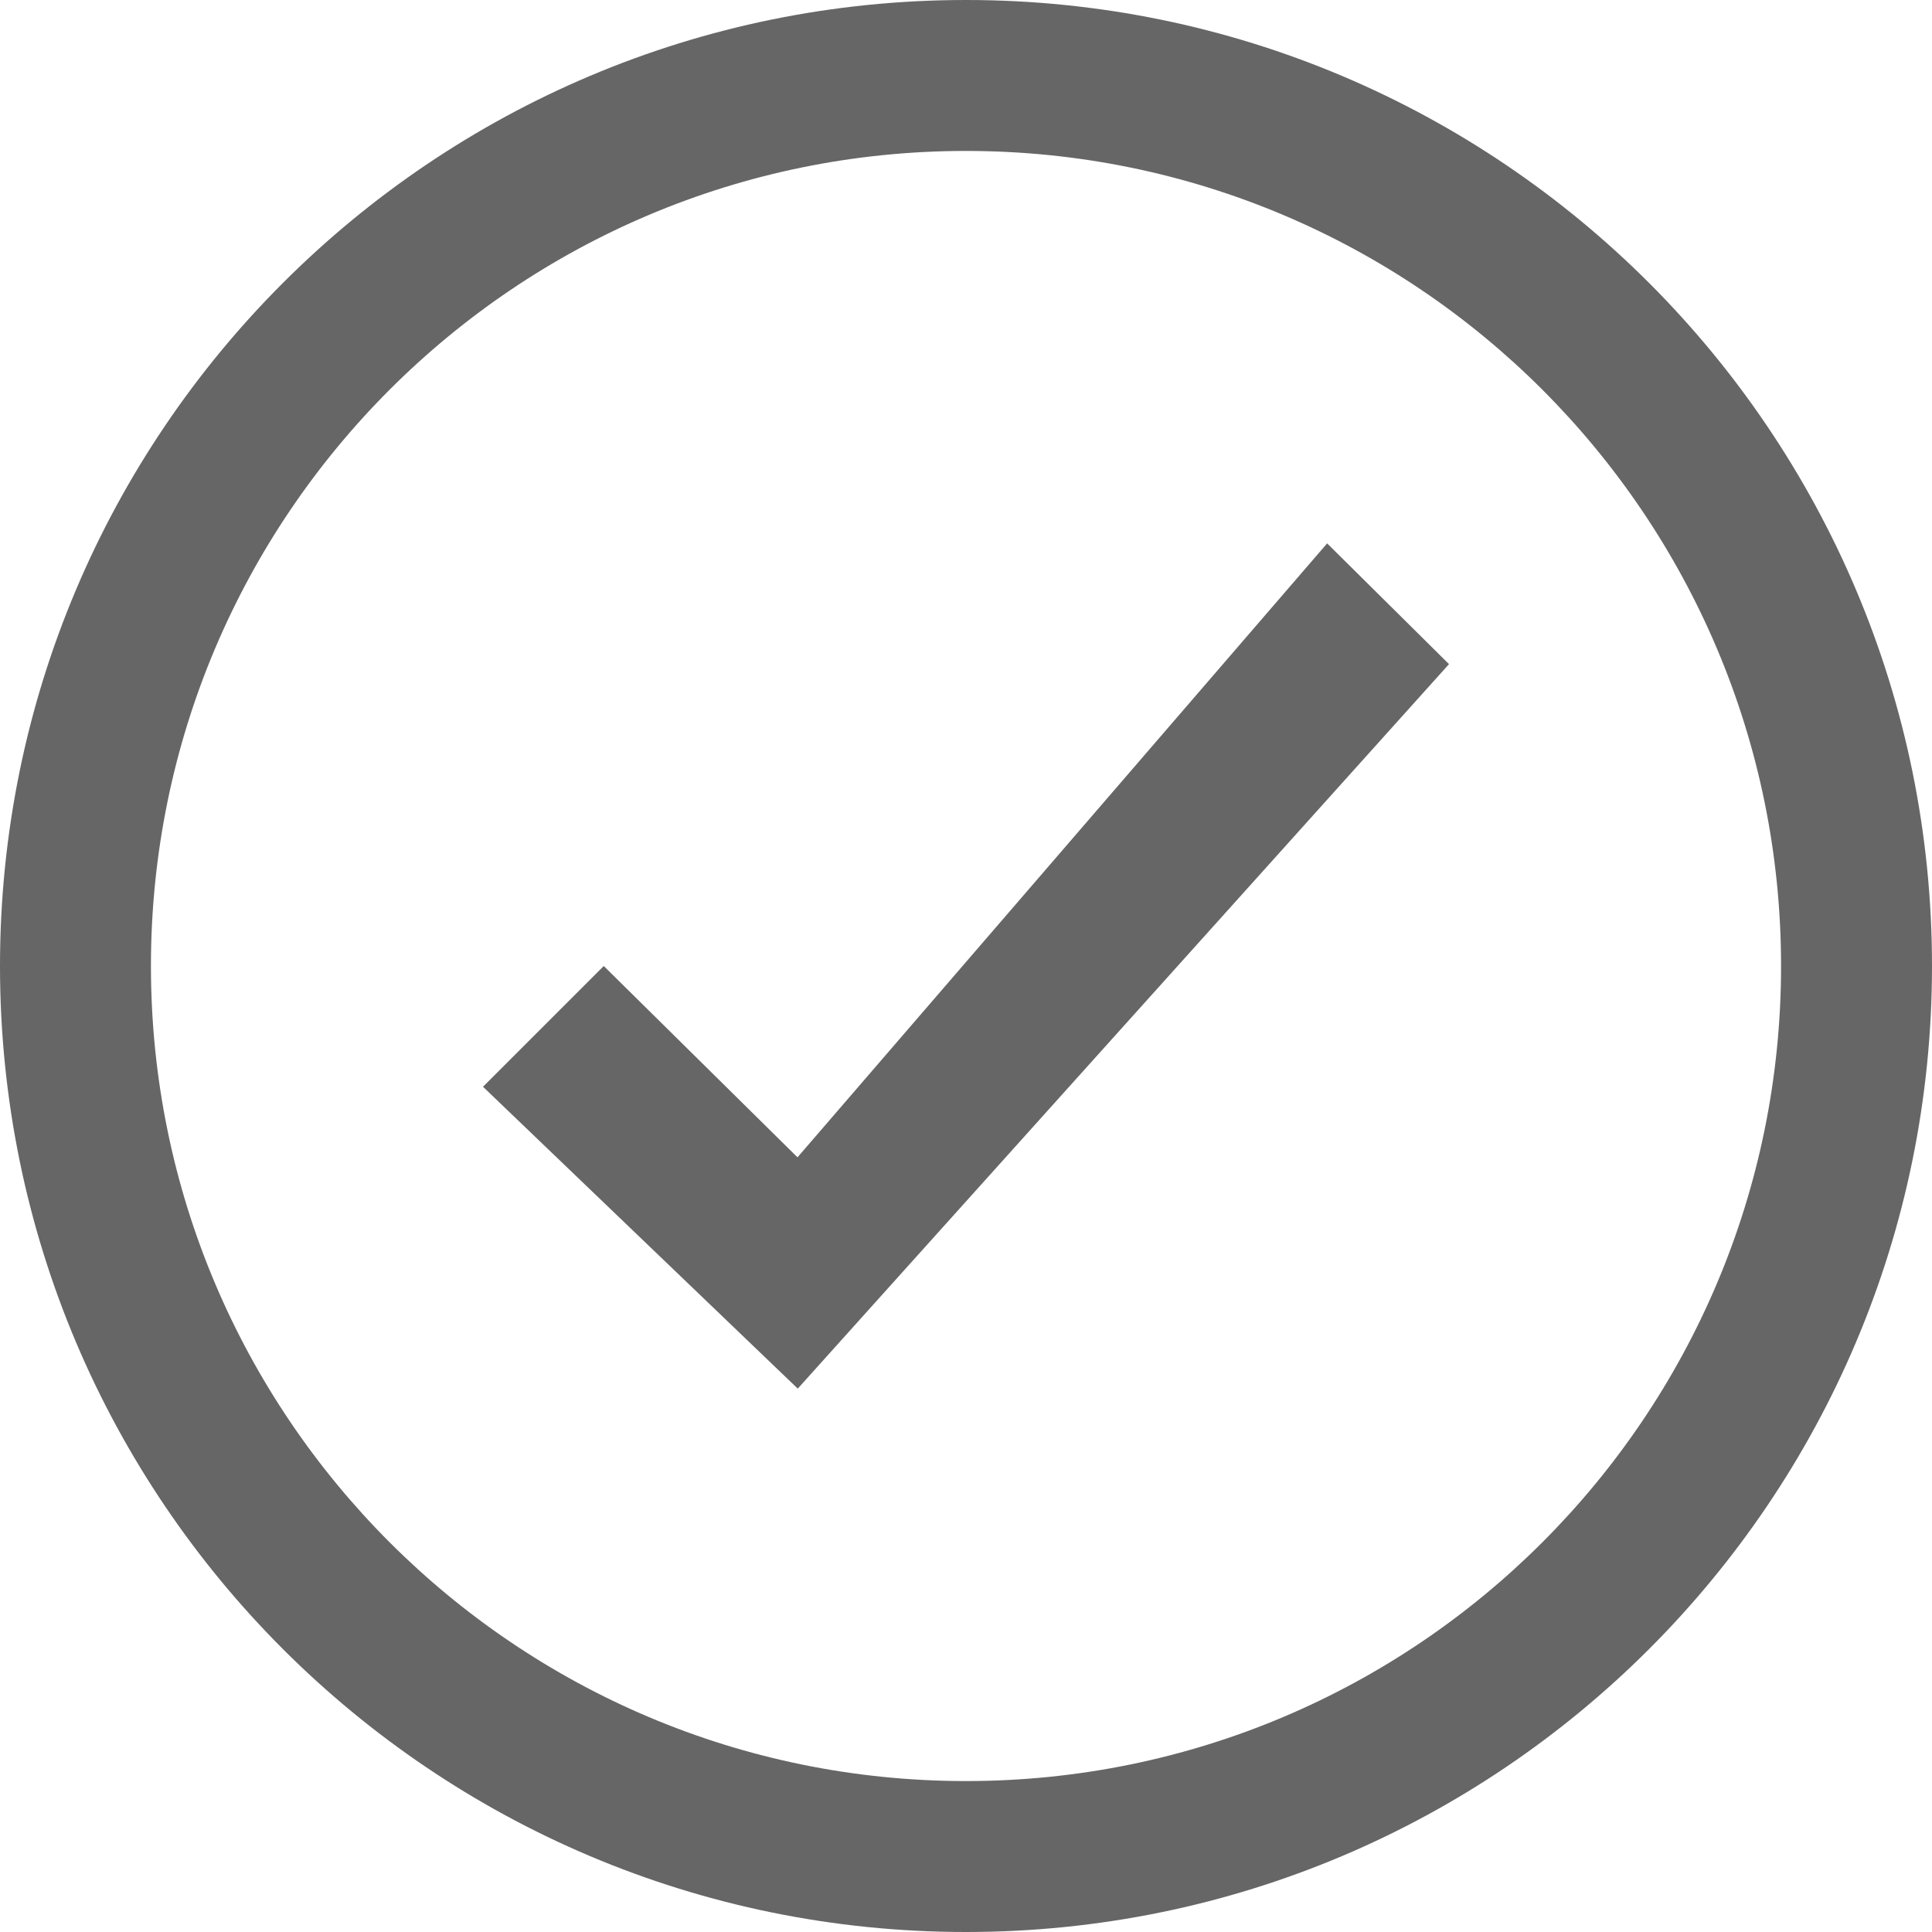
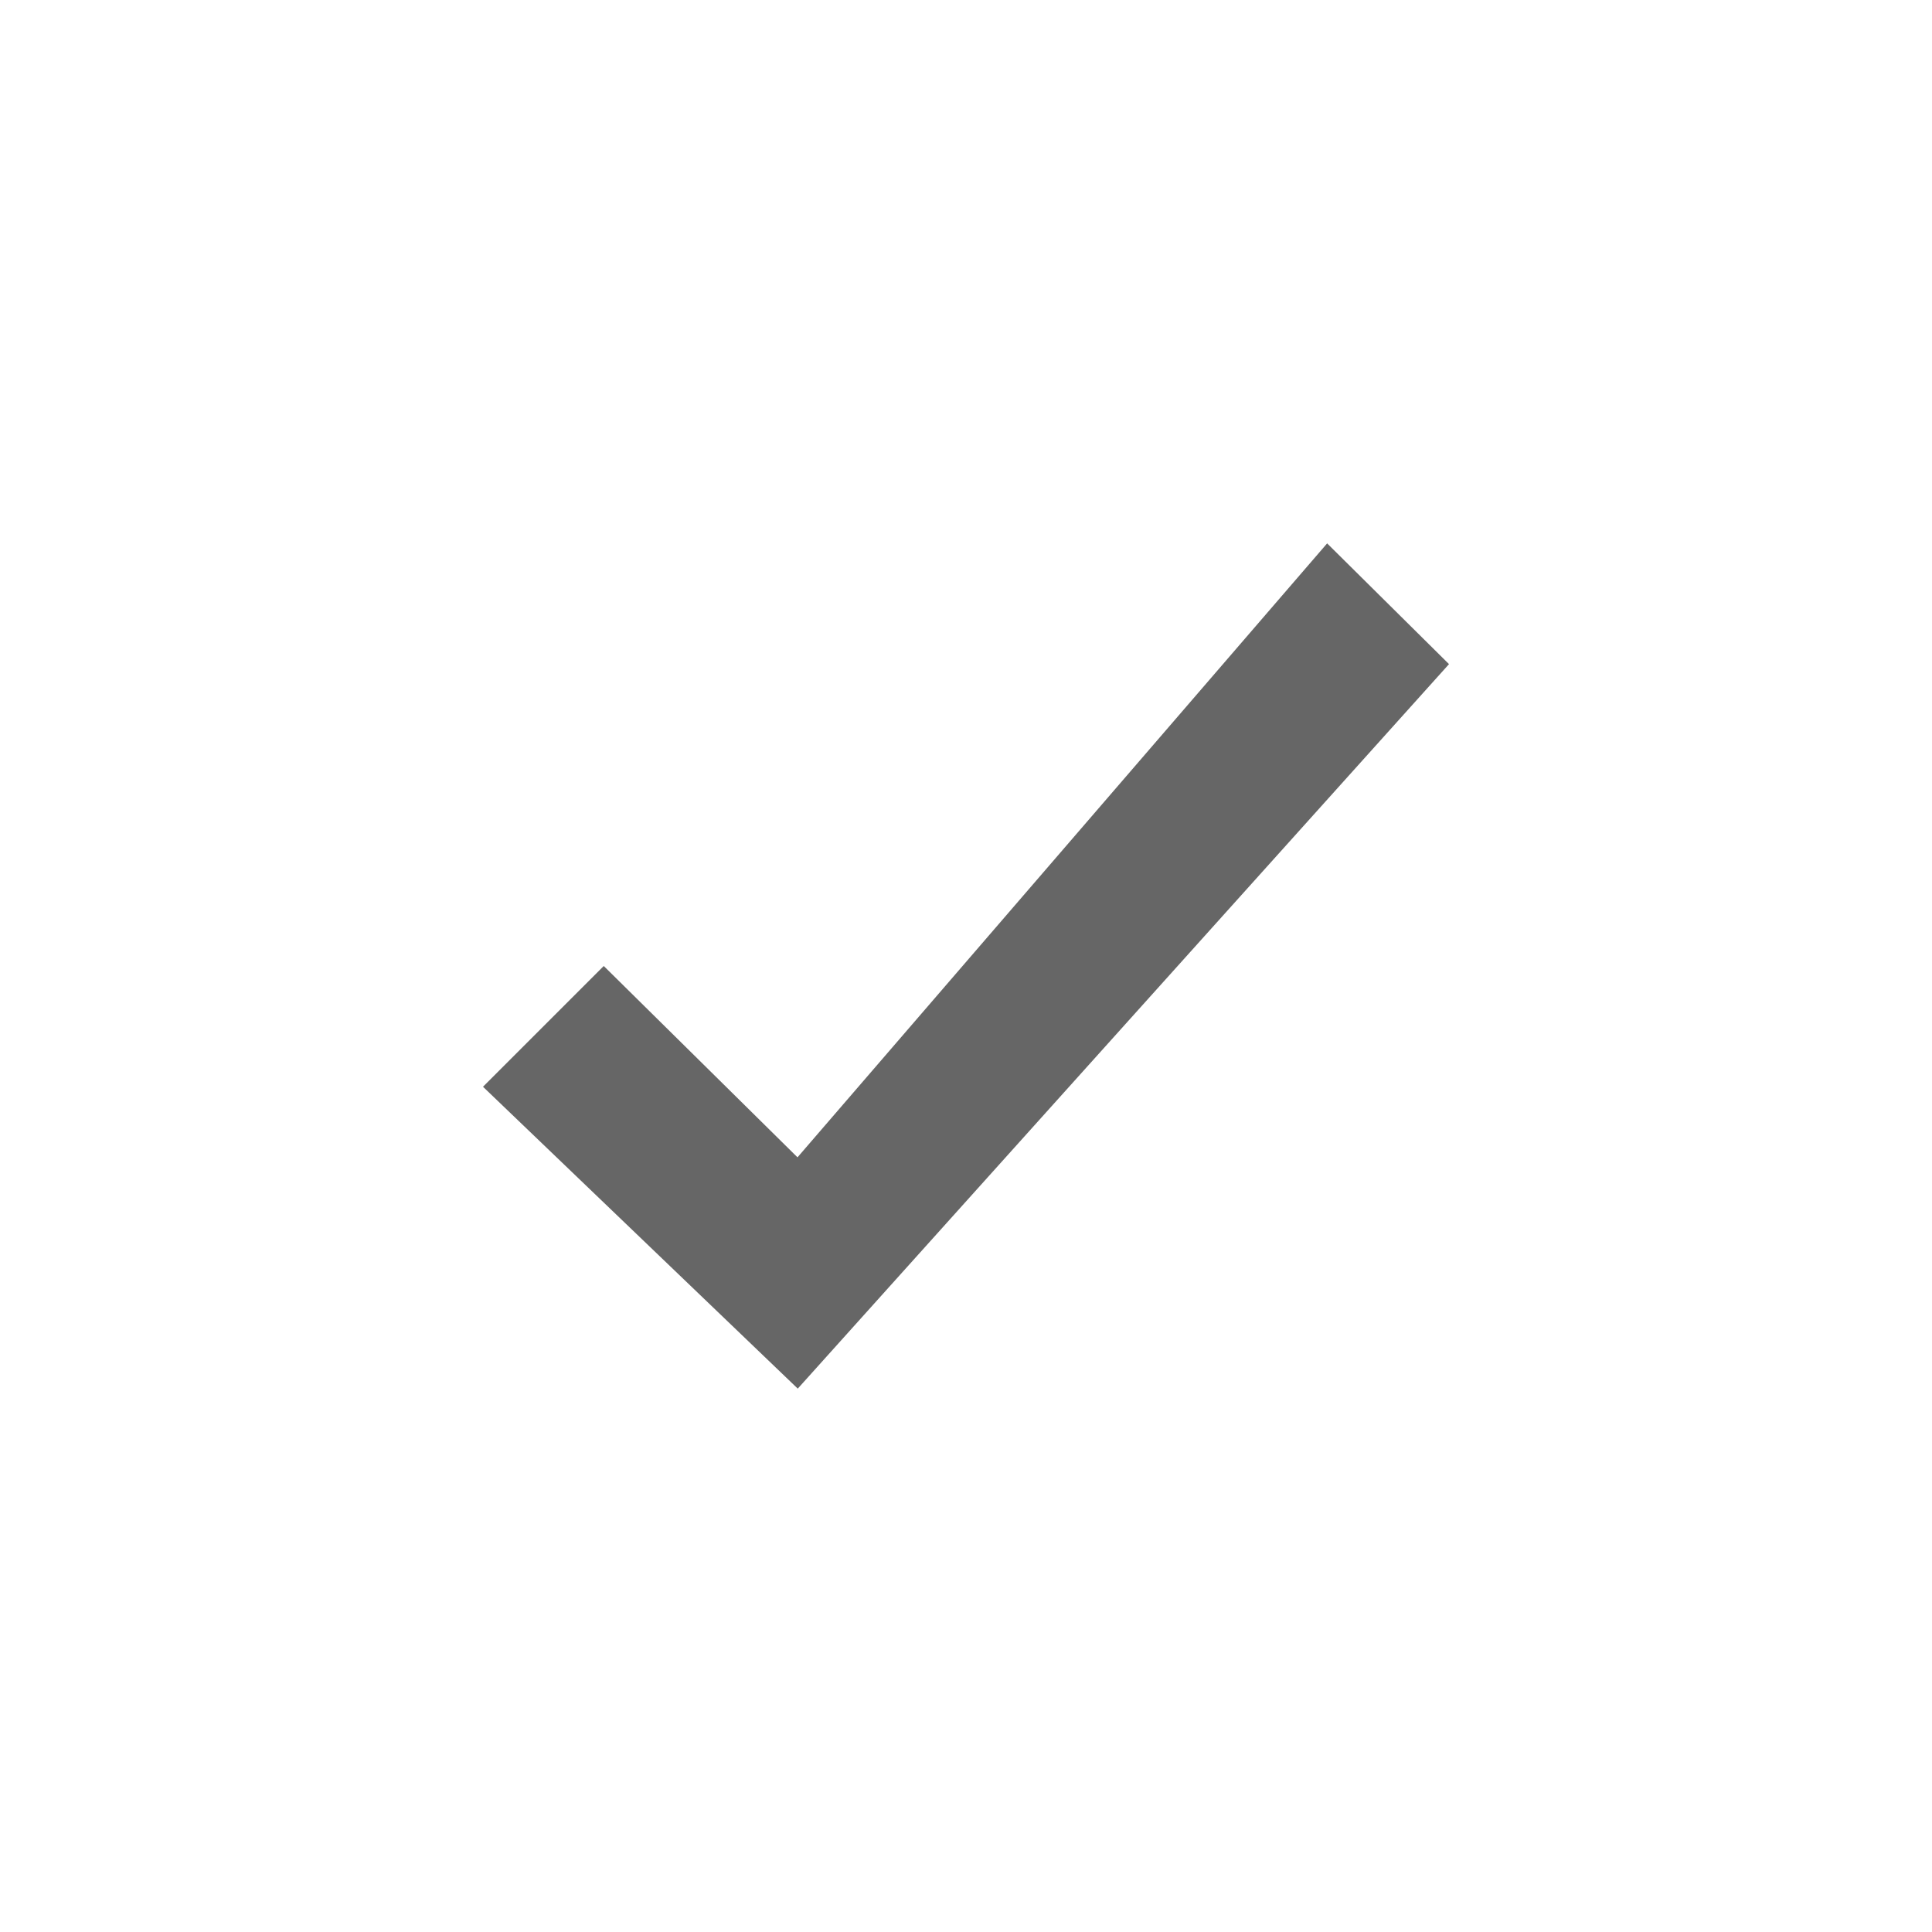
<svg xmlns="http://www.w3.org/2000/svg" version="1.1" id="Layer_1" x="0px" y="0px" width="512px" height="512px" viewBox="0 0 512 512" enable-background="new 0 0 512 512" xml:space="preserve">
  <polygon points="211.344,306.703 160,256 128,288 211.414,368 384,176 351.703,144" style="fill:#666666" />
-   <path d="M256,0C114.609,0,0,114.609,0,256s114.609,256,256,256s256-114.609,256-256S397.391,0,256,0z M256,472  c-119.297,0-216-96.703-216-216S136.703,40,256,40s216,96.703,216,216S375.297,472,256,472z" style="fill:#666666" />
</svg>
